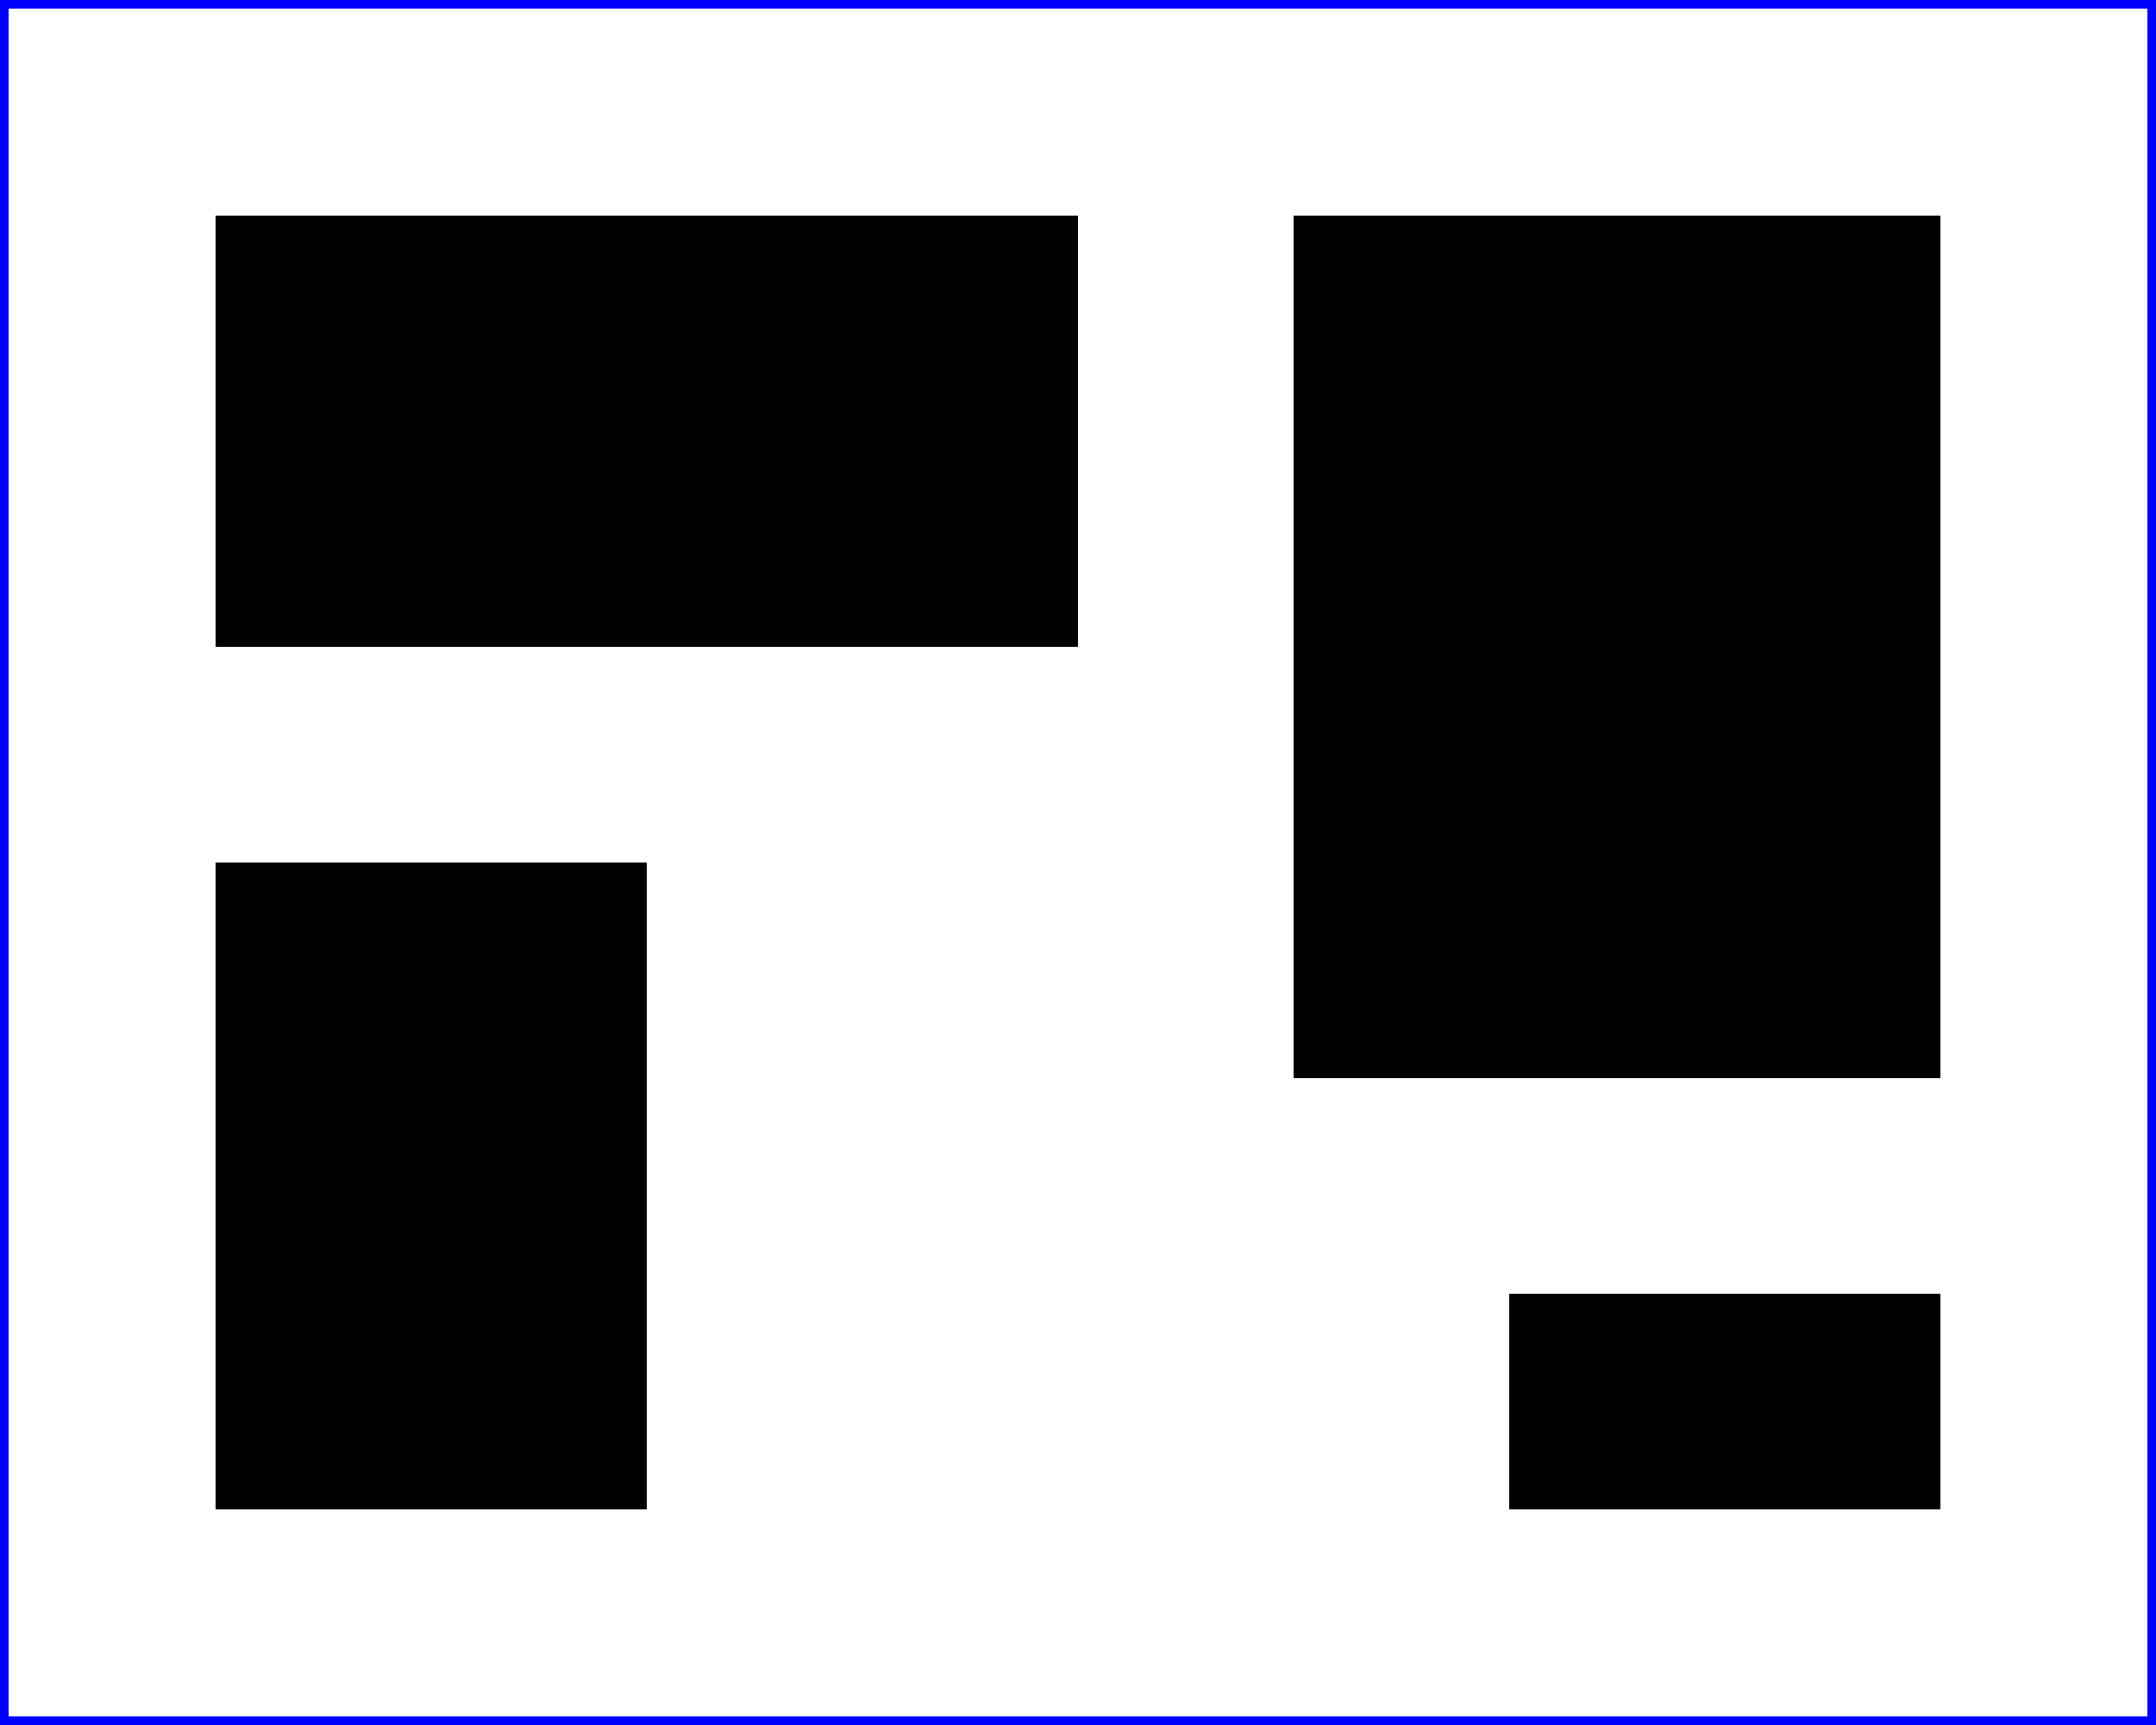
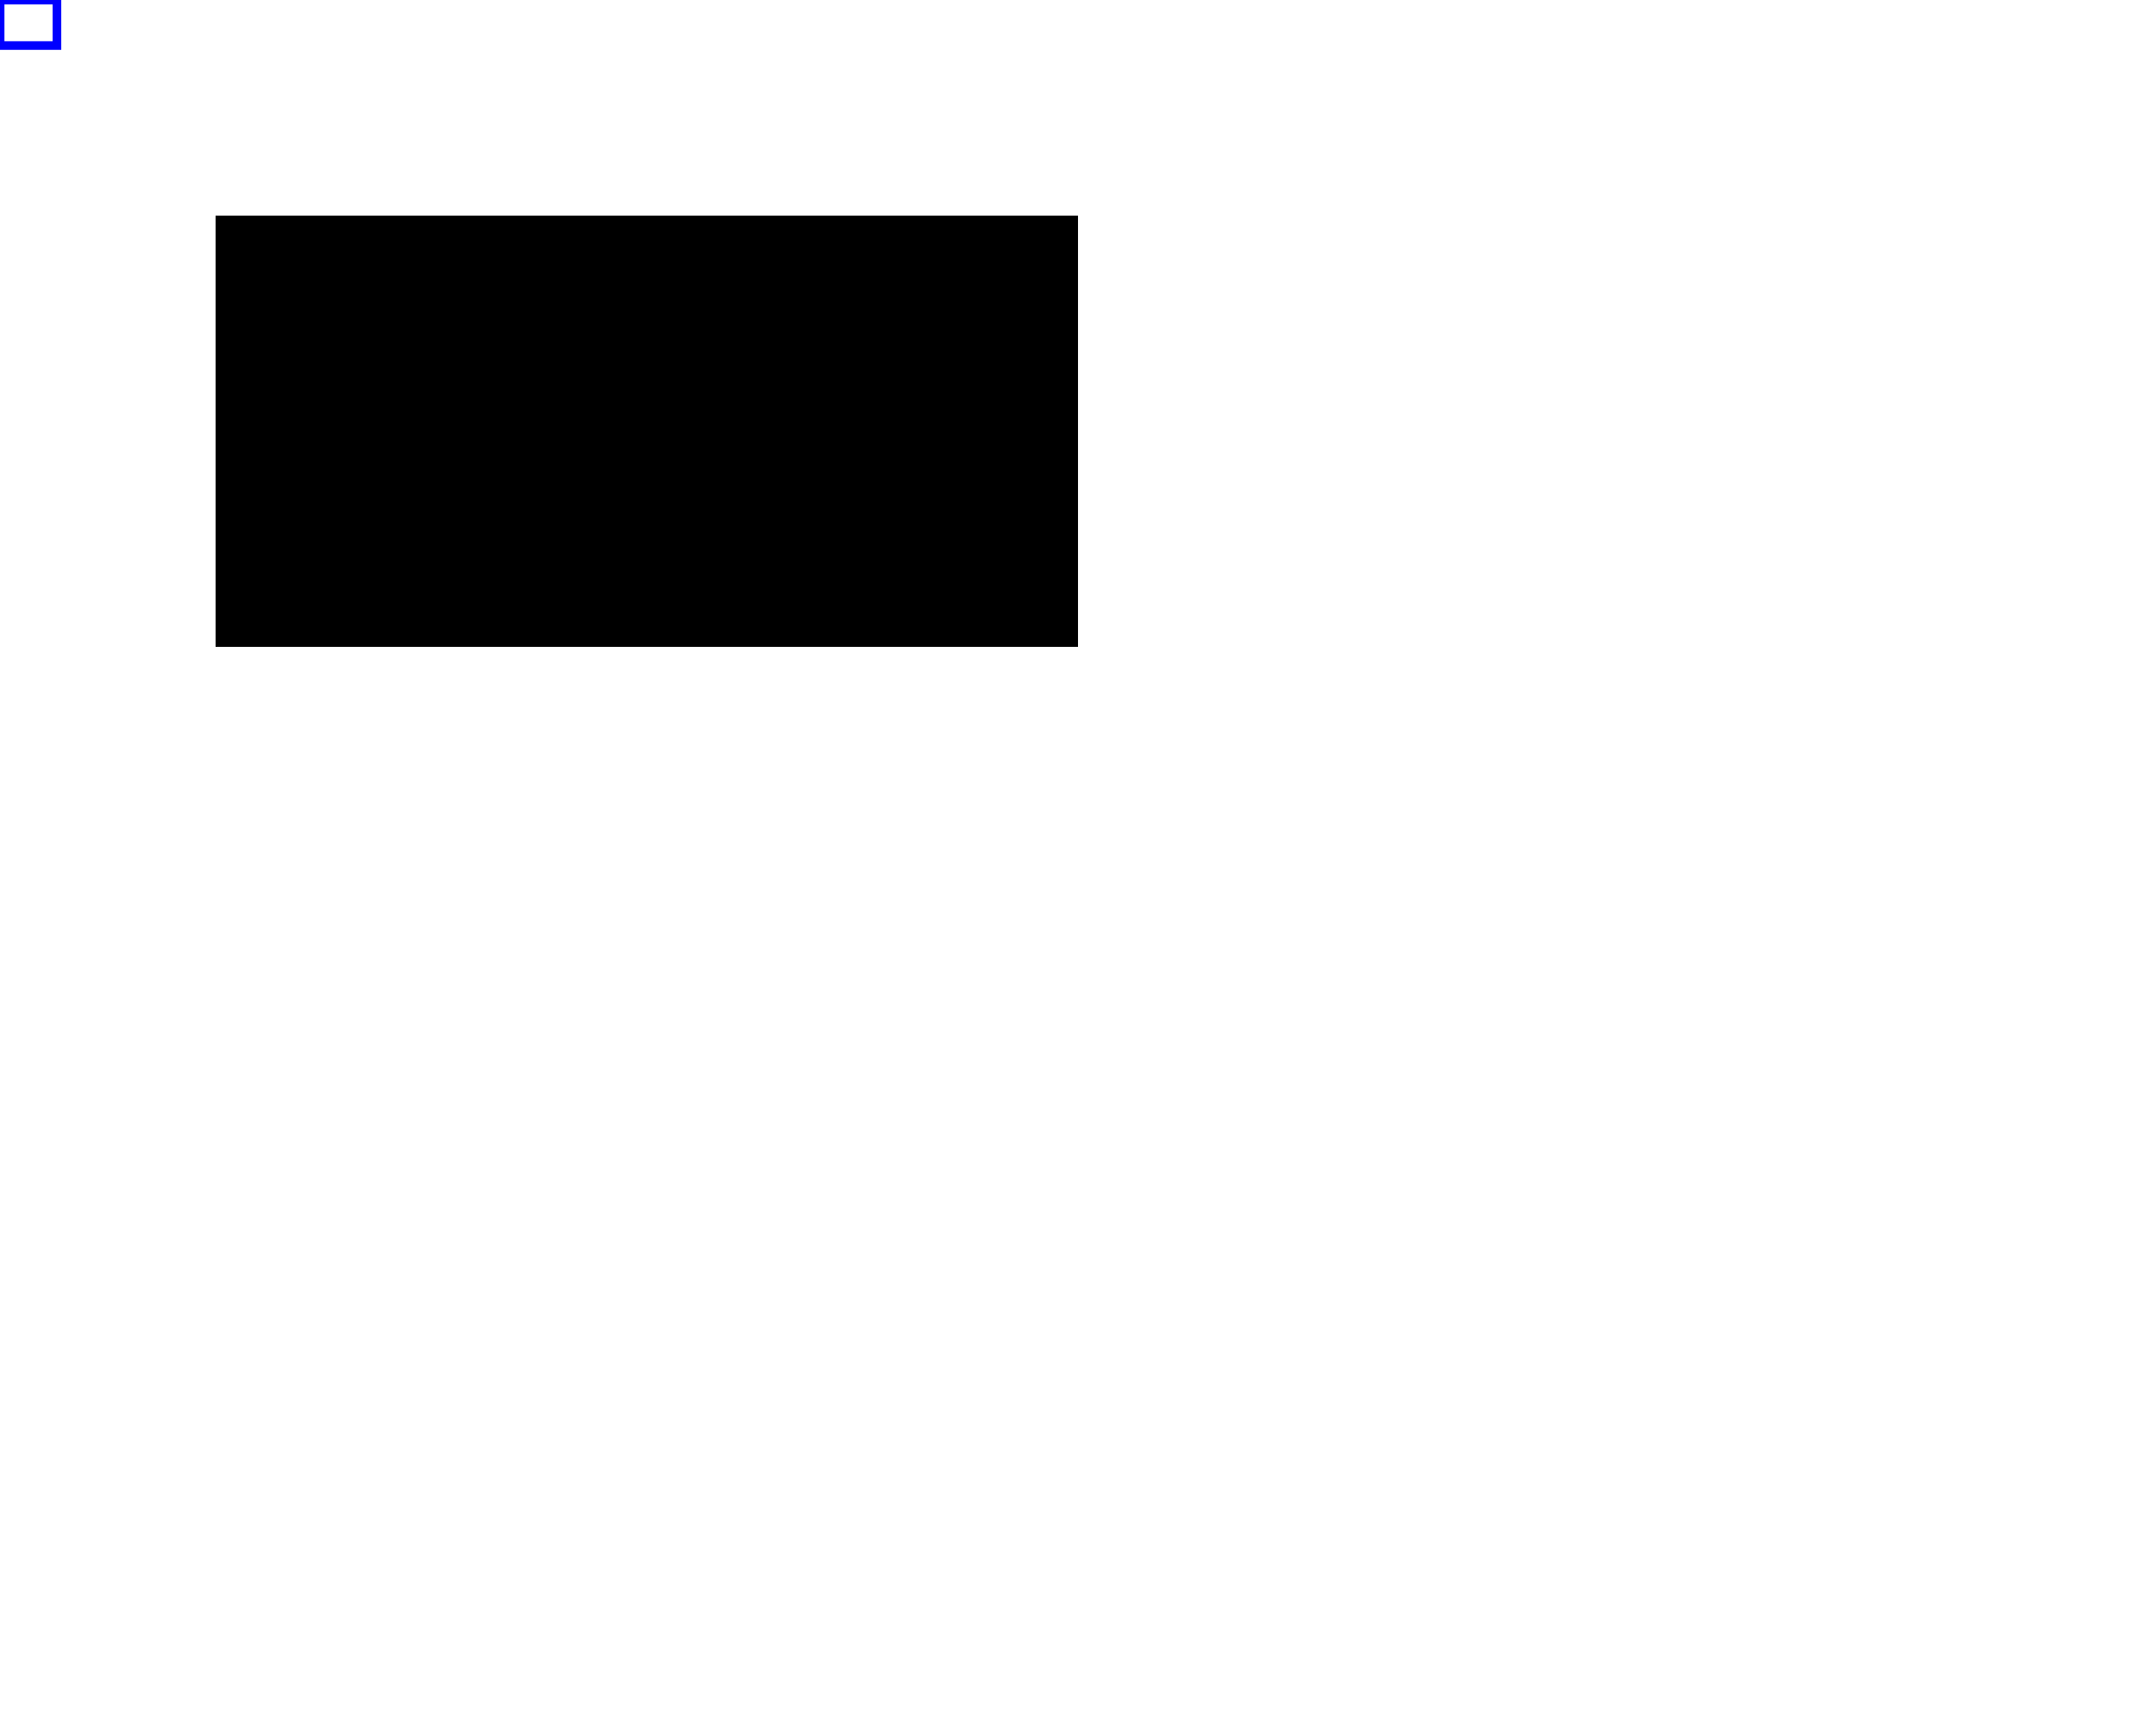
<svg xmlns="http://www.w3.org/2000/svg" width="5cm" height="4cm" version="1.1">
  <rect x="0.5cm" y="0.5cm" width="2cm" height="1cm" />
-   <rect x="0.5cm" y="2cm" width="1cm" height="1.5cm" />
-   <rect x="3cm" y="0.5cm" width="1.5cm" height="2cm" />
-   <rect x="3.5cm" y="3cm" width="1cm" height="0.5cm" />
-   <rect x=".01cm" y=".01cm" width="4.98cm" height="3.98cm" fill="none" stroke="blue" stroke-width=".02cm" />
+   <rect x=".01" y=".01" width="4.98" height="3.98" fill="none" stroke="blue" stroke-width=".02cm" />
</svg>
